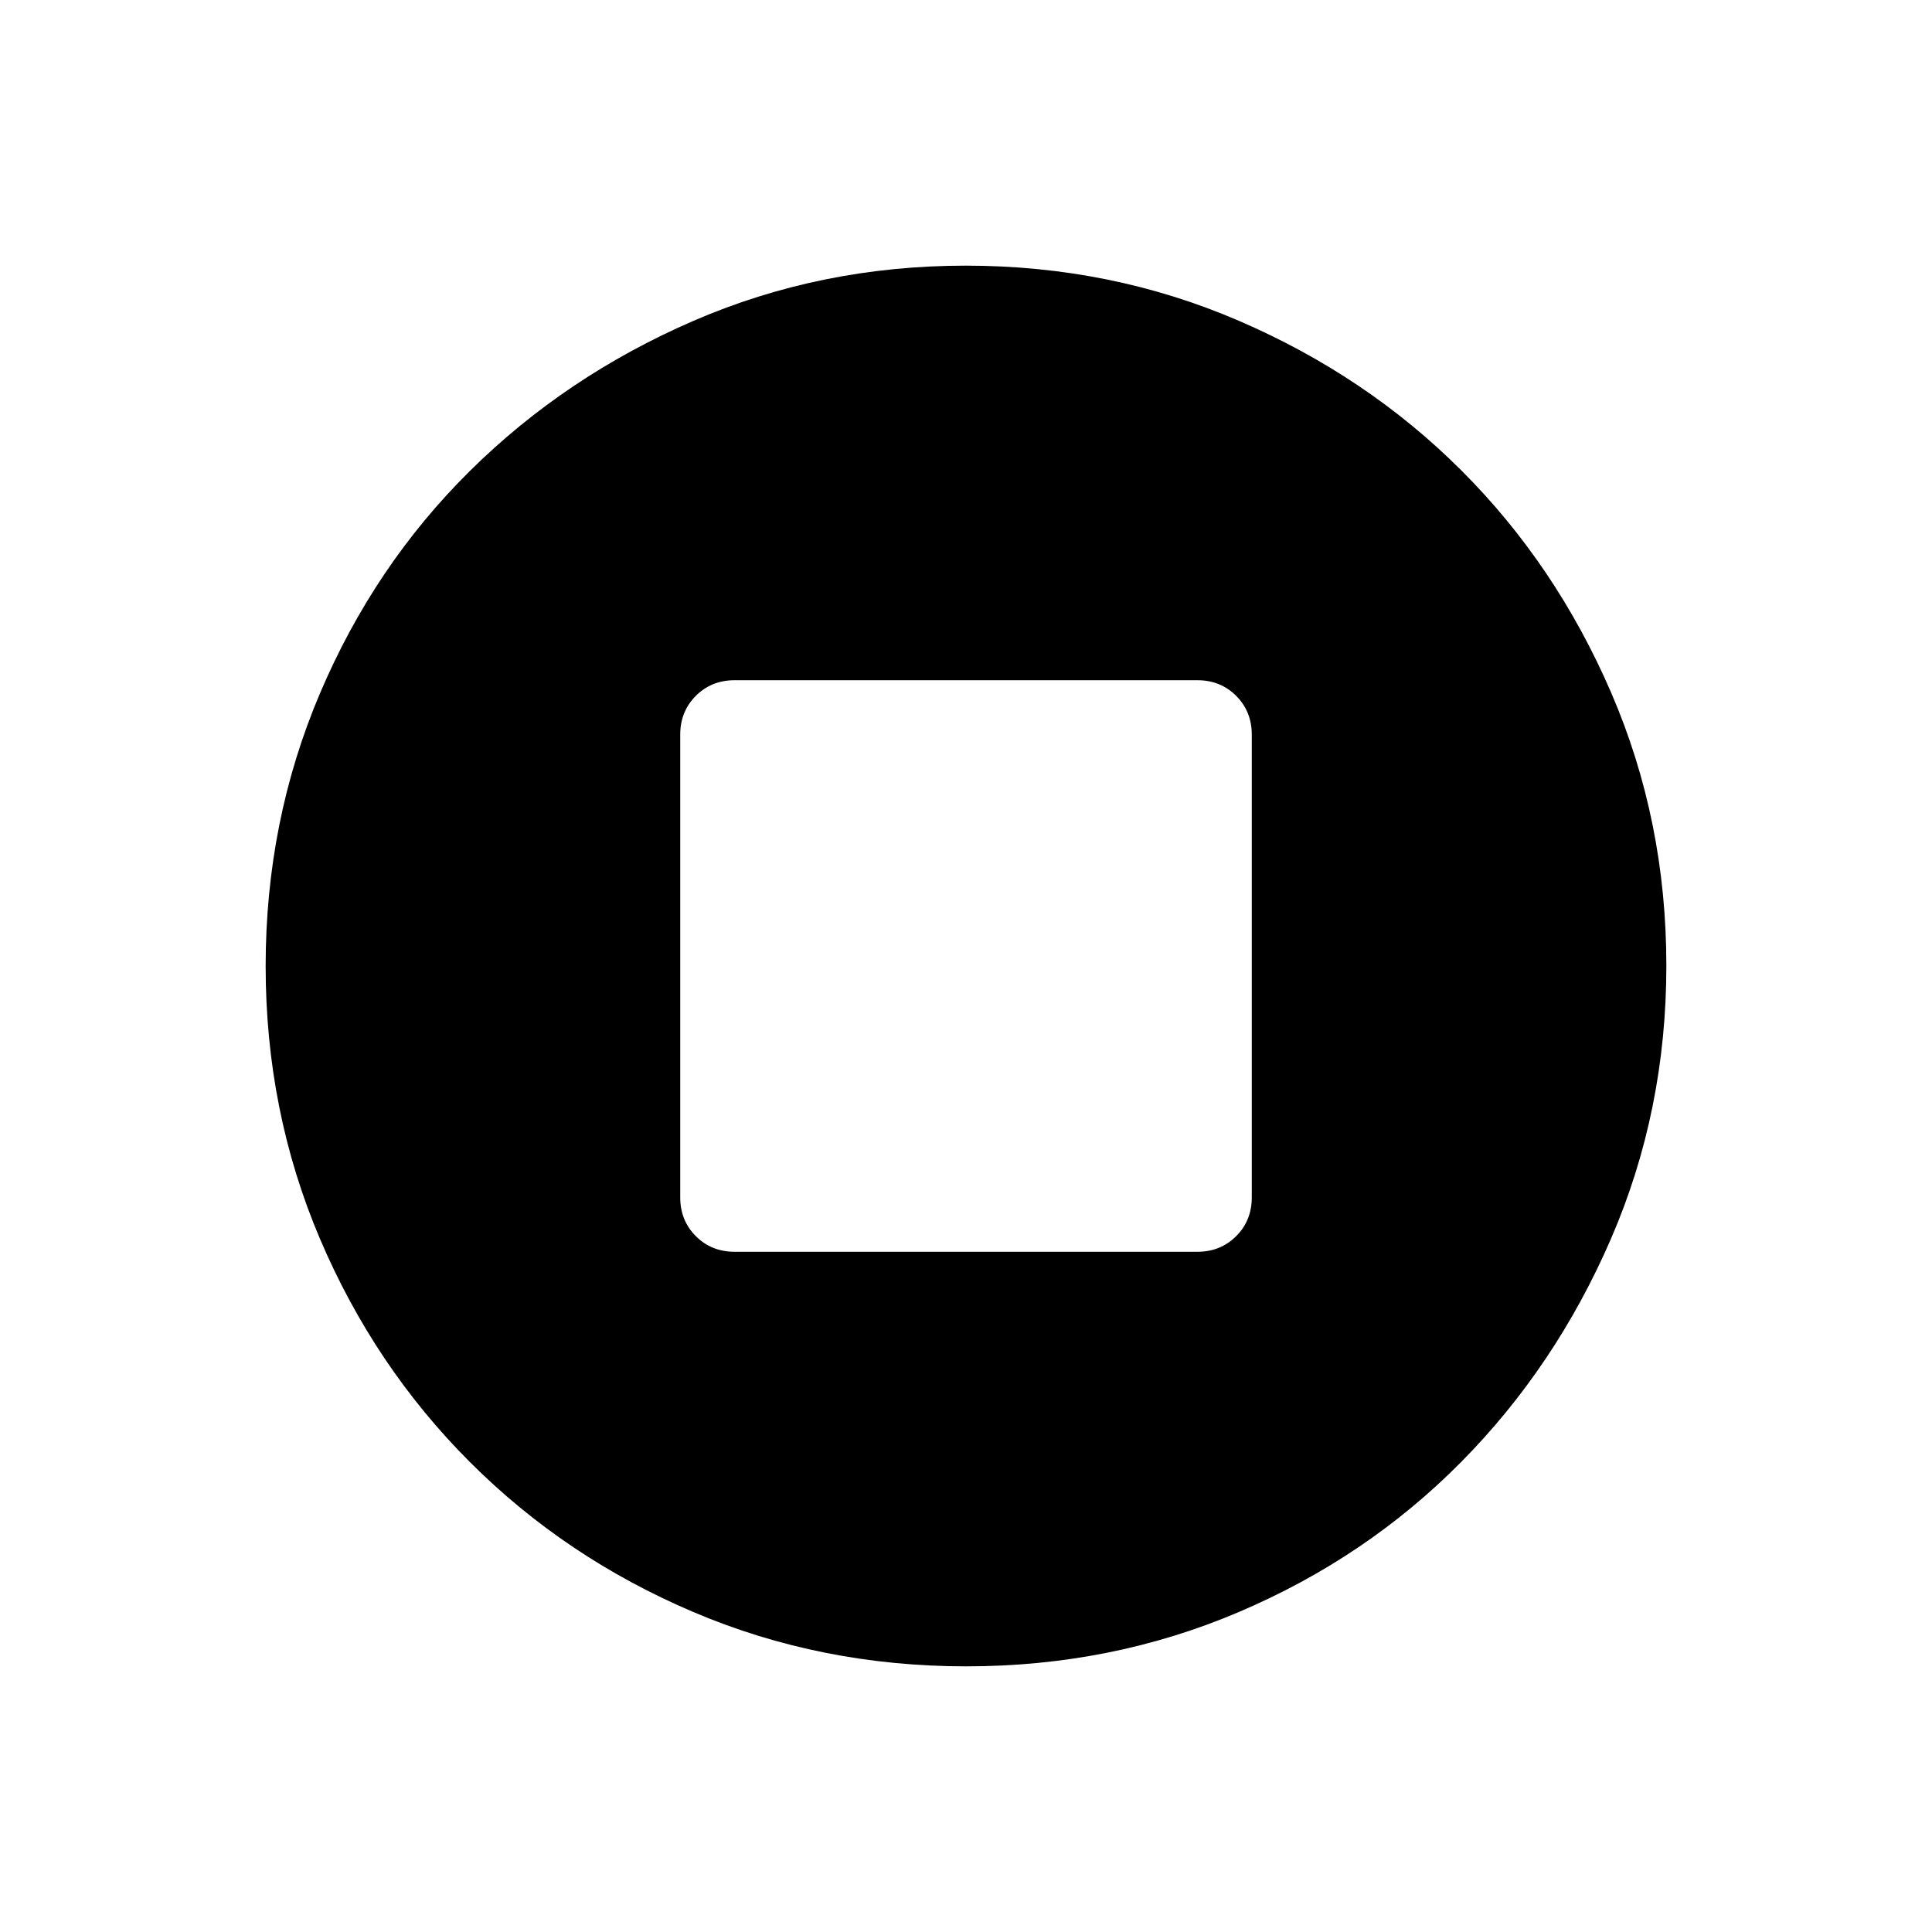
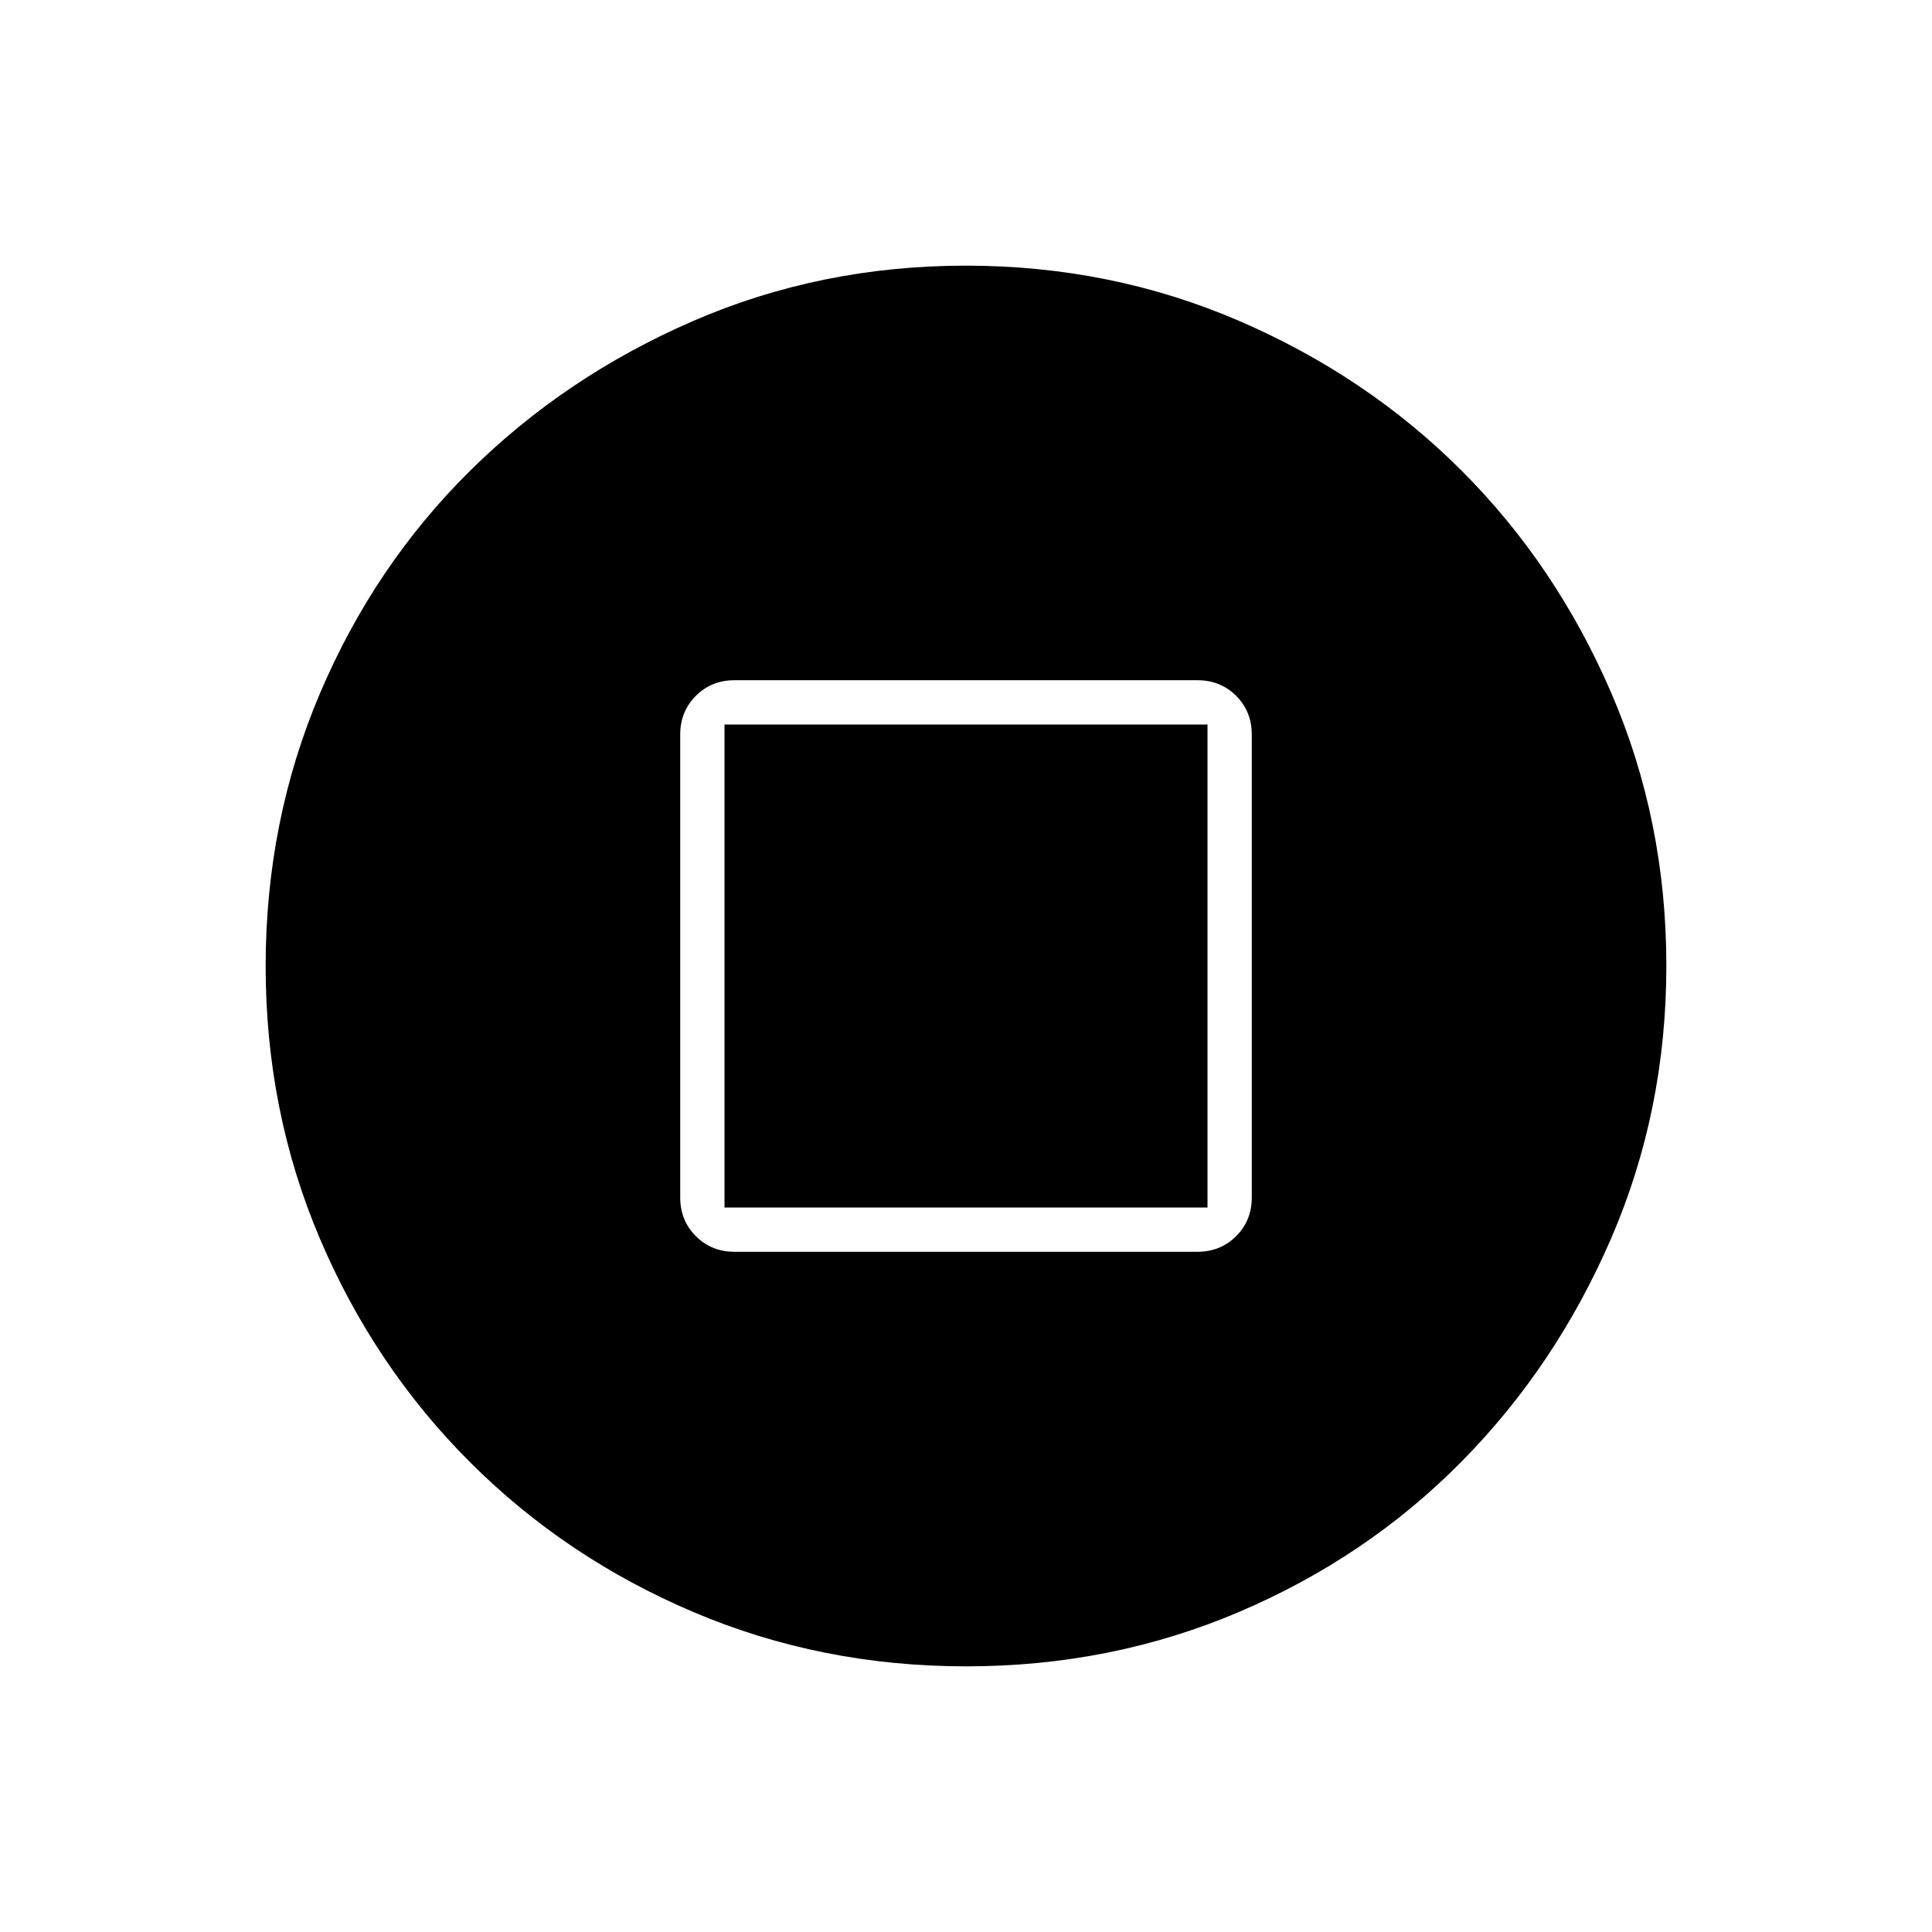
<svg xmlns="http://www.w3.org/2000/svg" viewBox="0 -960 960 960">
-   <path d="M365-338h230q11.47 0 19.24-7.76Q622-353.52 622-365v-230q0-11.47-7.76-19.24Q606.47-622 595-622H365q-11.48 0-19.24 7.76Q338-606.47 338-595v230q0 11.48 7.76 19.24Q353.52-338 365-338Zm-20.5 179q-63.5-27-111-74.5T159-344.41q-27-63.4-27-135.5 0-72.09 27-135.59T233.5-726q47.5-47 110.91-74.5 63.4-27.5 135.5-27.5 72.09 0 135.65 27.39t110.57 74.35q47.02 46.96 74.44 110.43Q828-552.35 828-480.17q0 72.17-27.5 135.67Q773-281 726-233.5T615.59-159q-63.4 27-135.5 27-72.09 0-135.59-27Z" />
+   <path d="M344.5-159q-63.5-27-111-74.5T159-344.41q-27-63.4-27-135.5 0-72.09 27-135.59T233.5-726q47.5-47 110.91-74.5 63.4-27.5 135.5-27.5 72.09 0 135.65 27.39t110.57 74.35q47.02 46.96 74.44 110.43Q828-552.35 828-480.17q0 72.17-27.5 135.67Q773-281 726-233.5T615.59-159q-63.4 27-135.5 27-72.09 0-135.59-27ZM365-338h230q11.47 0 19.24-7.76Q622-353.52 622-365v-230q0-11.47-7.76-19.24Q606.47-622 595-622H365q-11.48 0-19.24 7.76Q338-606.47 338-595v230q0 11.48 7.76 19.24Q353.52-338 365-338Zm-5-22v-240h240v240H360Z" />
</svg>
